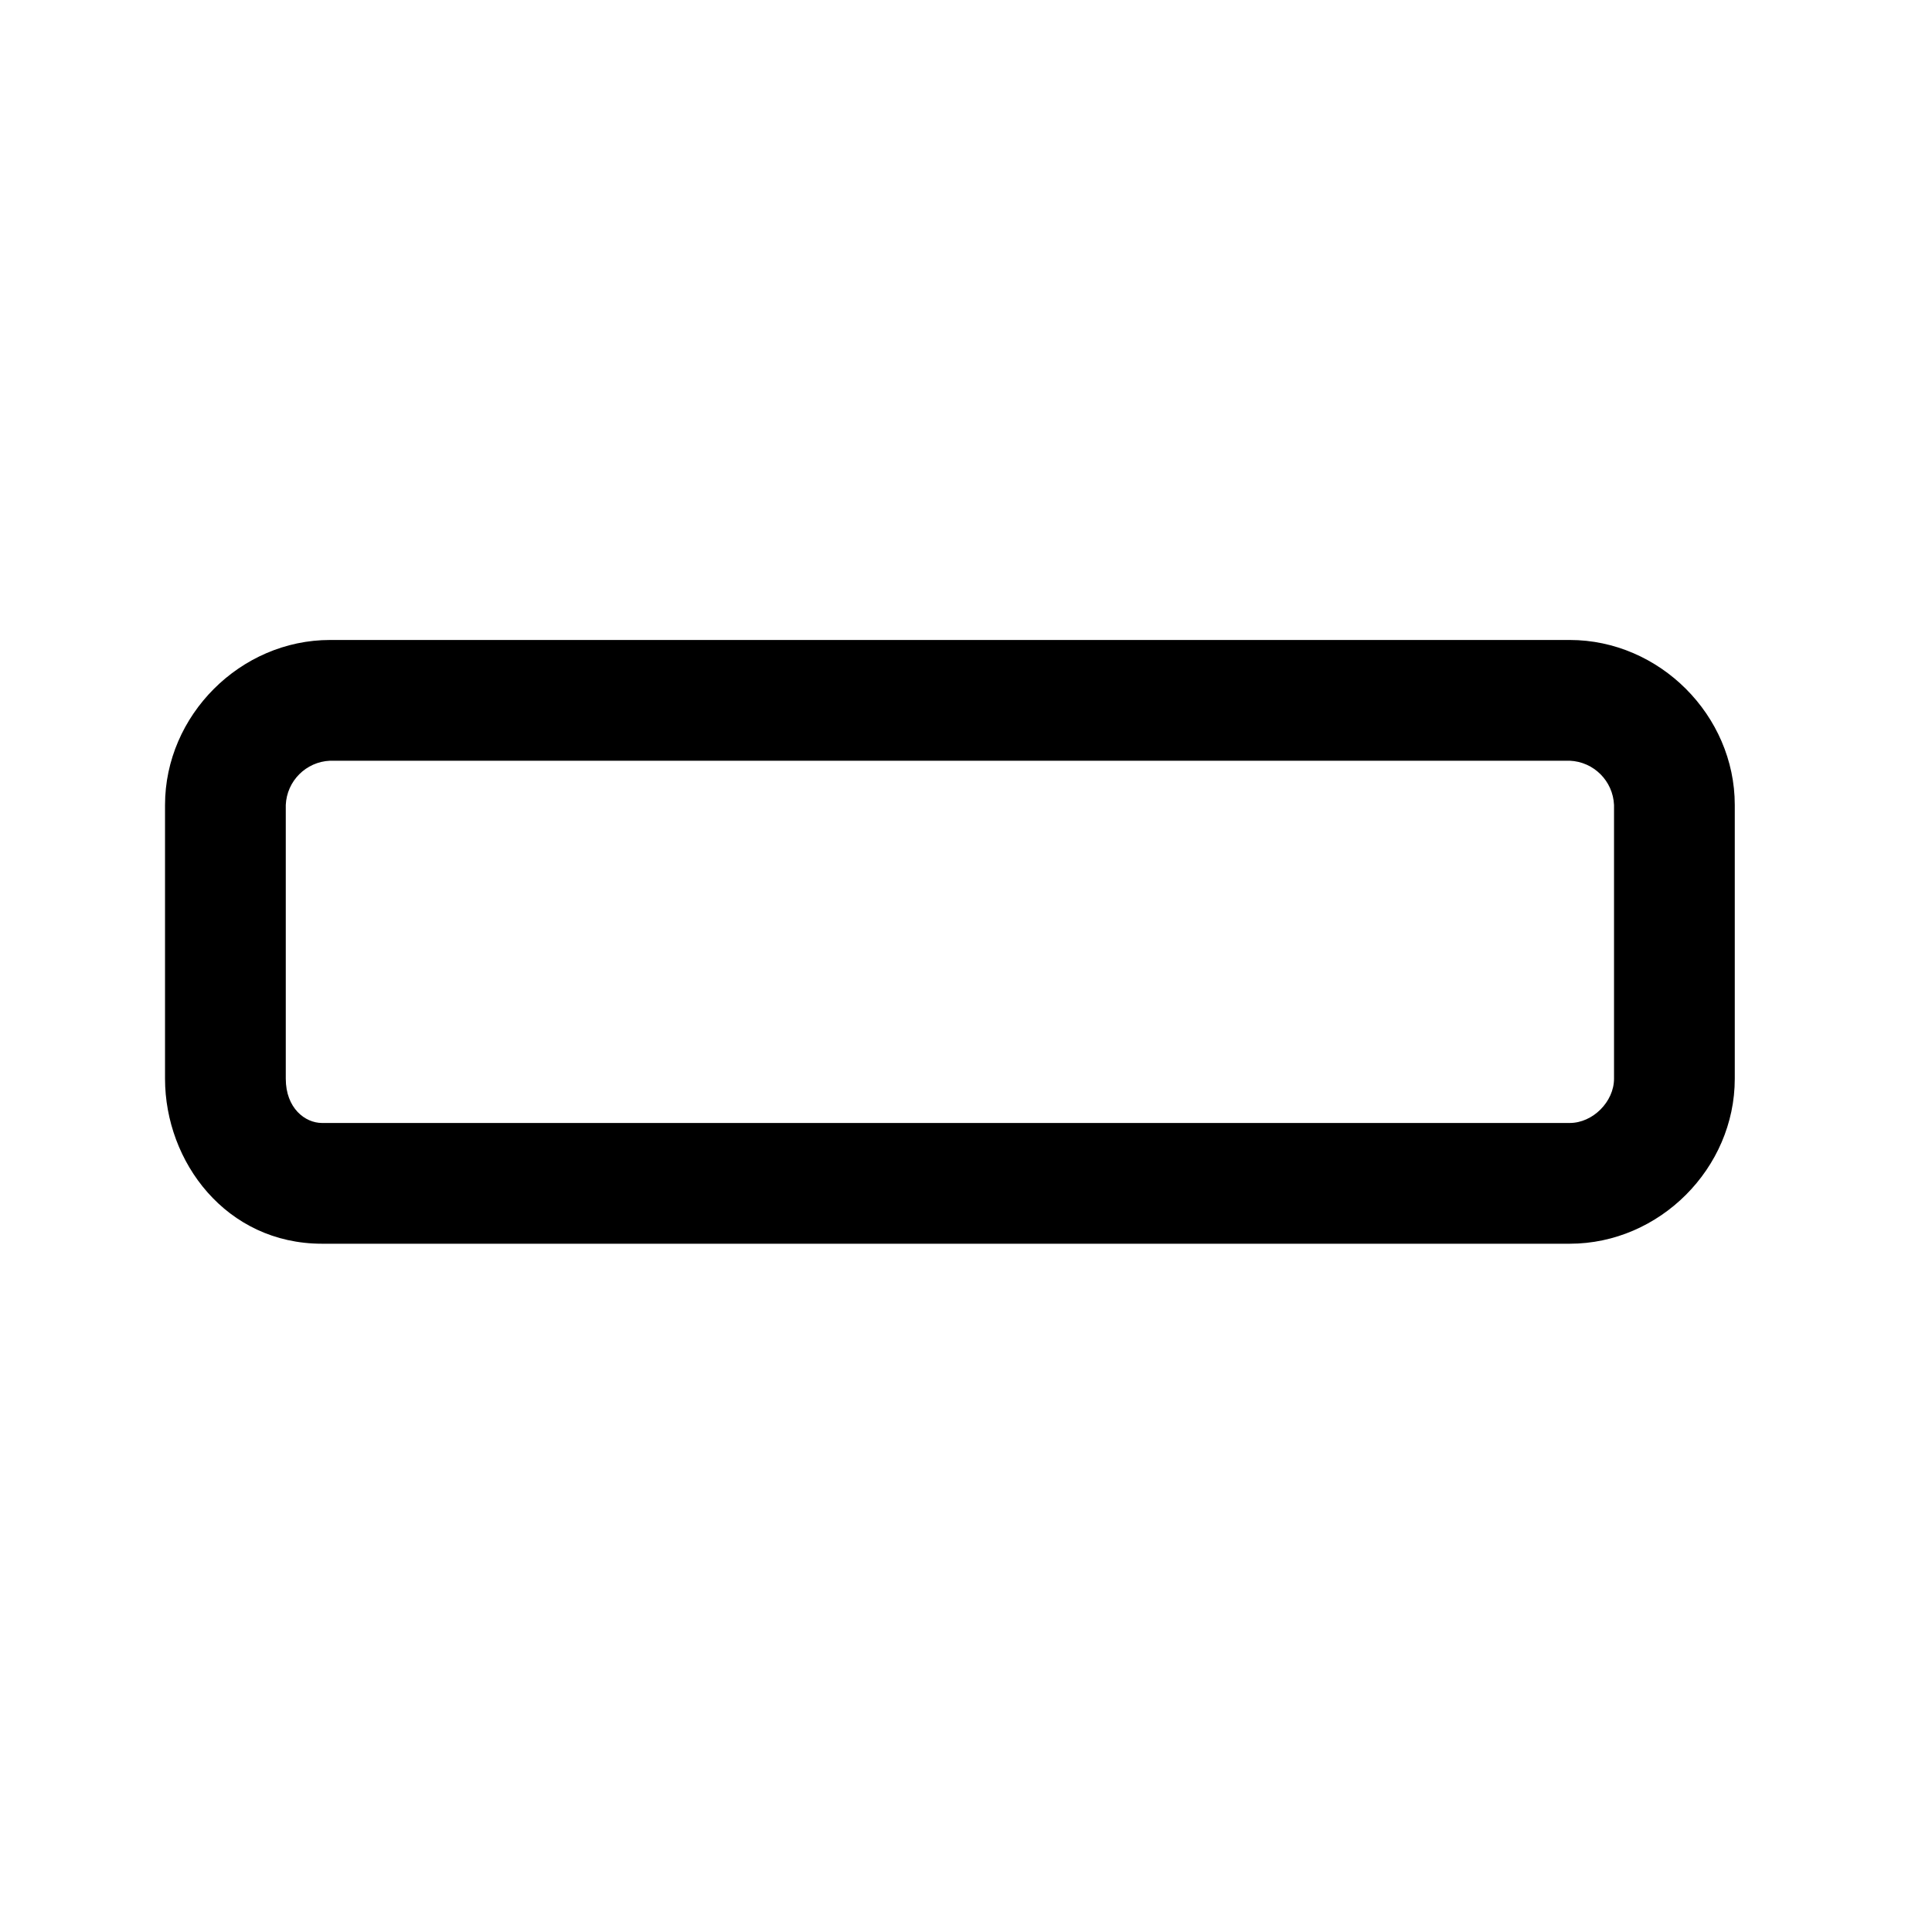
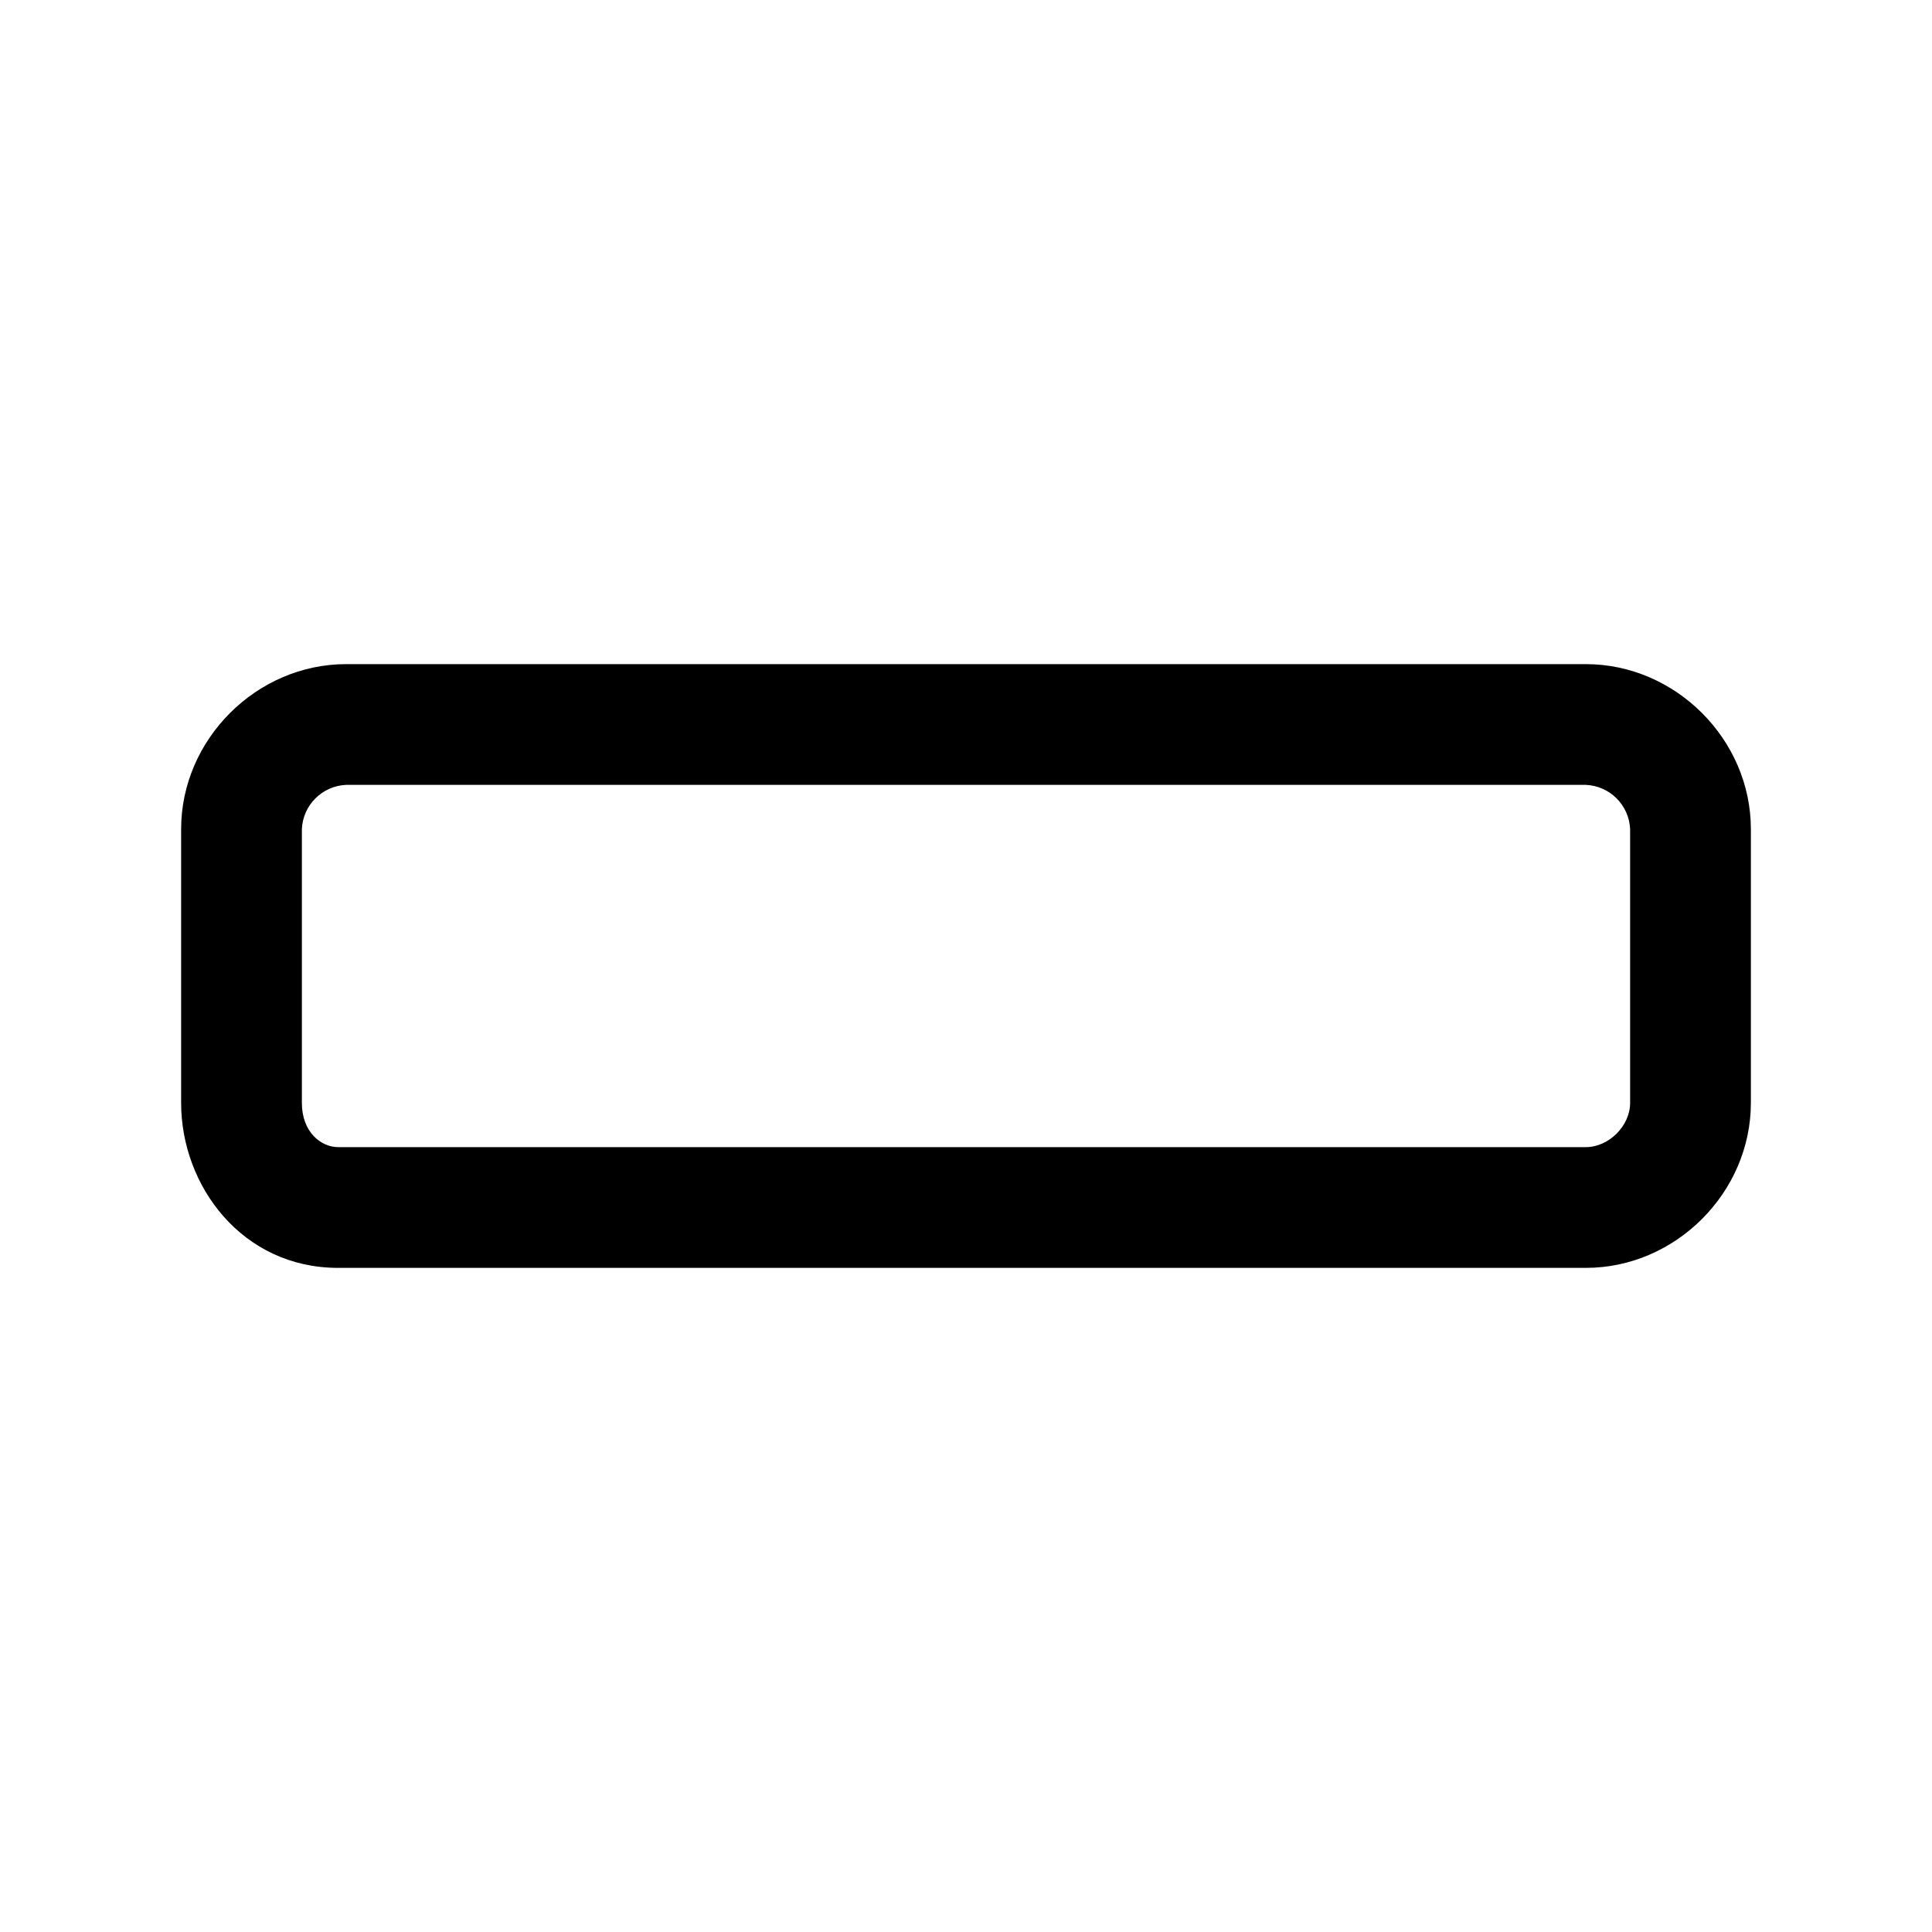
<svg xmlns="http://www.w3.org/2000/svg" fill="none" viewBox="0 0 24 24">
-   <path fill="#000" fill-rule="evenodd" d="M4.1 9.45a.575.575 0 0 0-.55.55v3.4c0 .366.24.55.45.55h15.5c.286 0 .55-.264.55-.55V10a.575.575 0 0 0-.55-.55H4.1ZM2.05 10c0-1.114.936-2.05 2.05-2.05h15.4c1.114 0 2.05.936 2.05 2.05v3.4c0 1.114-.936 2.05-2.05 2.05H4c-1.19 0-1.95-1.016-1.95-2.05V10Z" clip-rule="evenodd" />
+   <path fill="#000" fill-rule="evenodd" d="M4.3 9.75a.575.575 0 0 0-.55.55v3.4c0 .366.24.55.45.55h15.5c.286 0 .55-.264.55-.55v-3.4a.575.575 0 0 0-.55-.55H4.3Zm-2.05.55c0-1.114.936-2.05 2.05-2.05h15.4c1.114 0 2.05.936 2.05 2.05v3.4c0 1.114-.936 2.05-2.05 2.05H4.2c-1.19 0-1.95-1.016-1.95-2.05v-3.4Z" clip-rule="evenodd" />
</svg>
